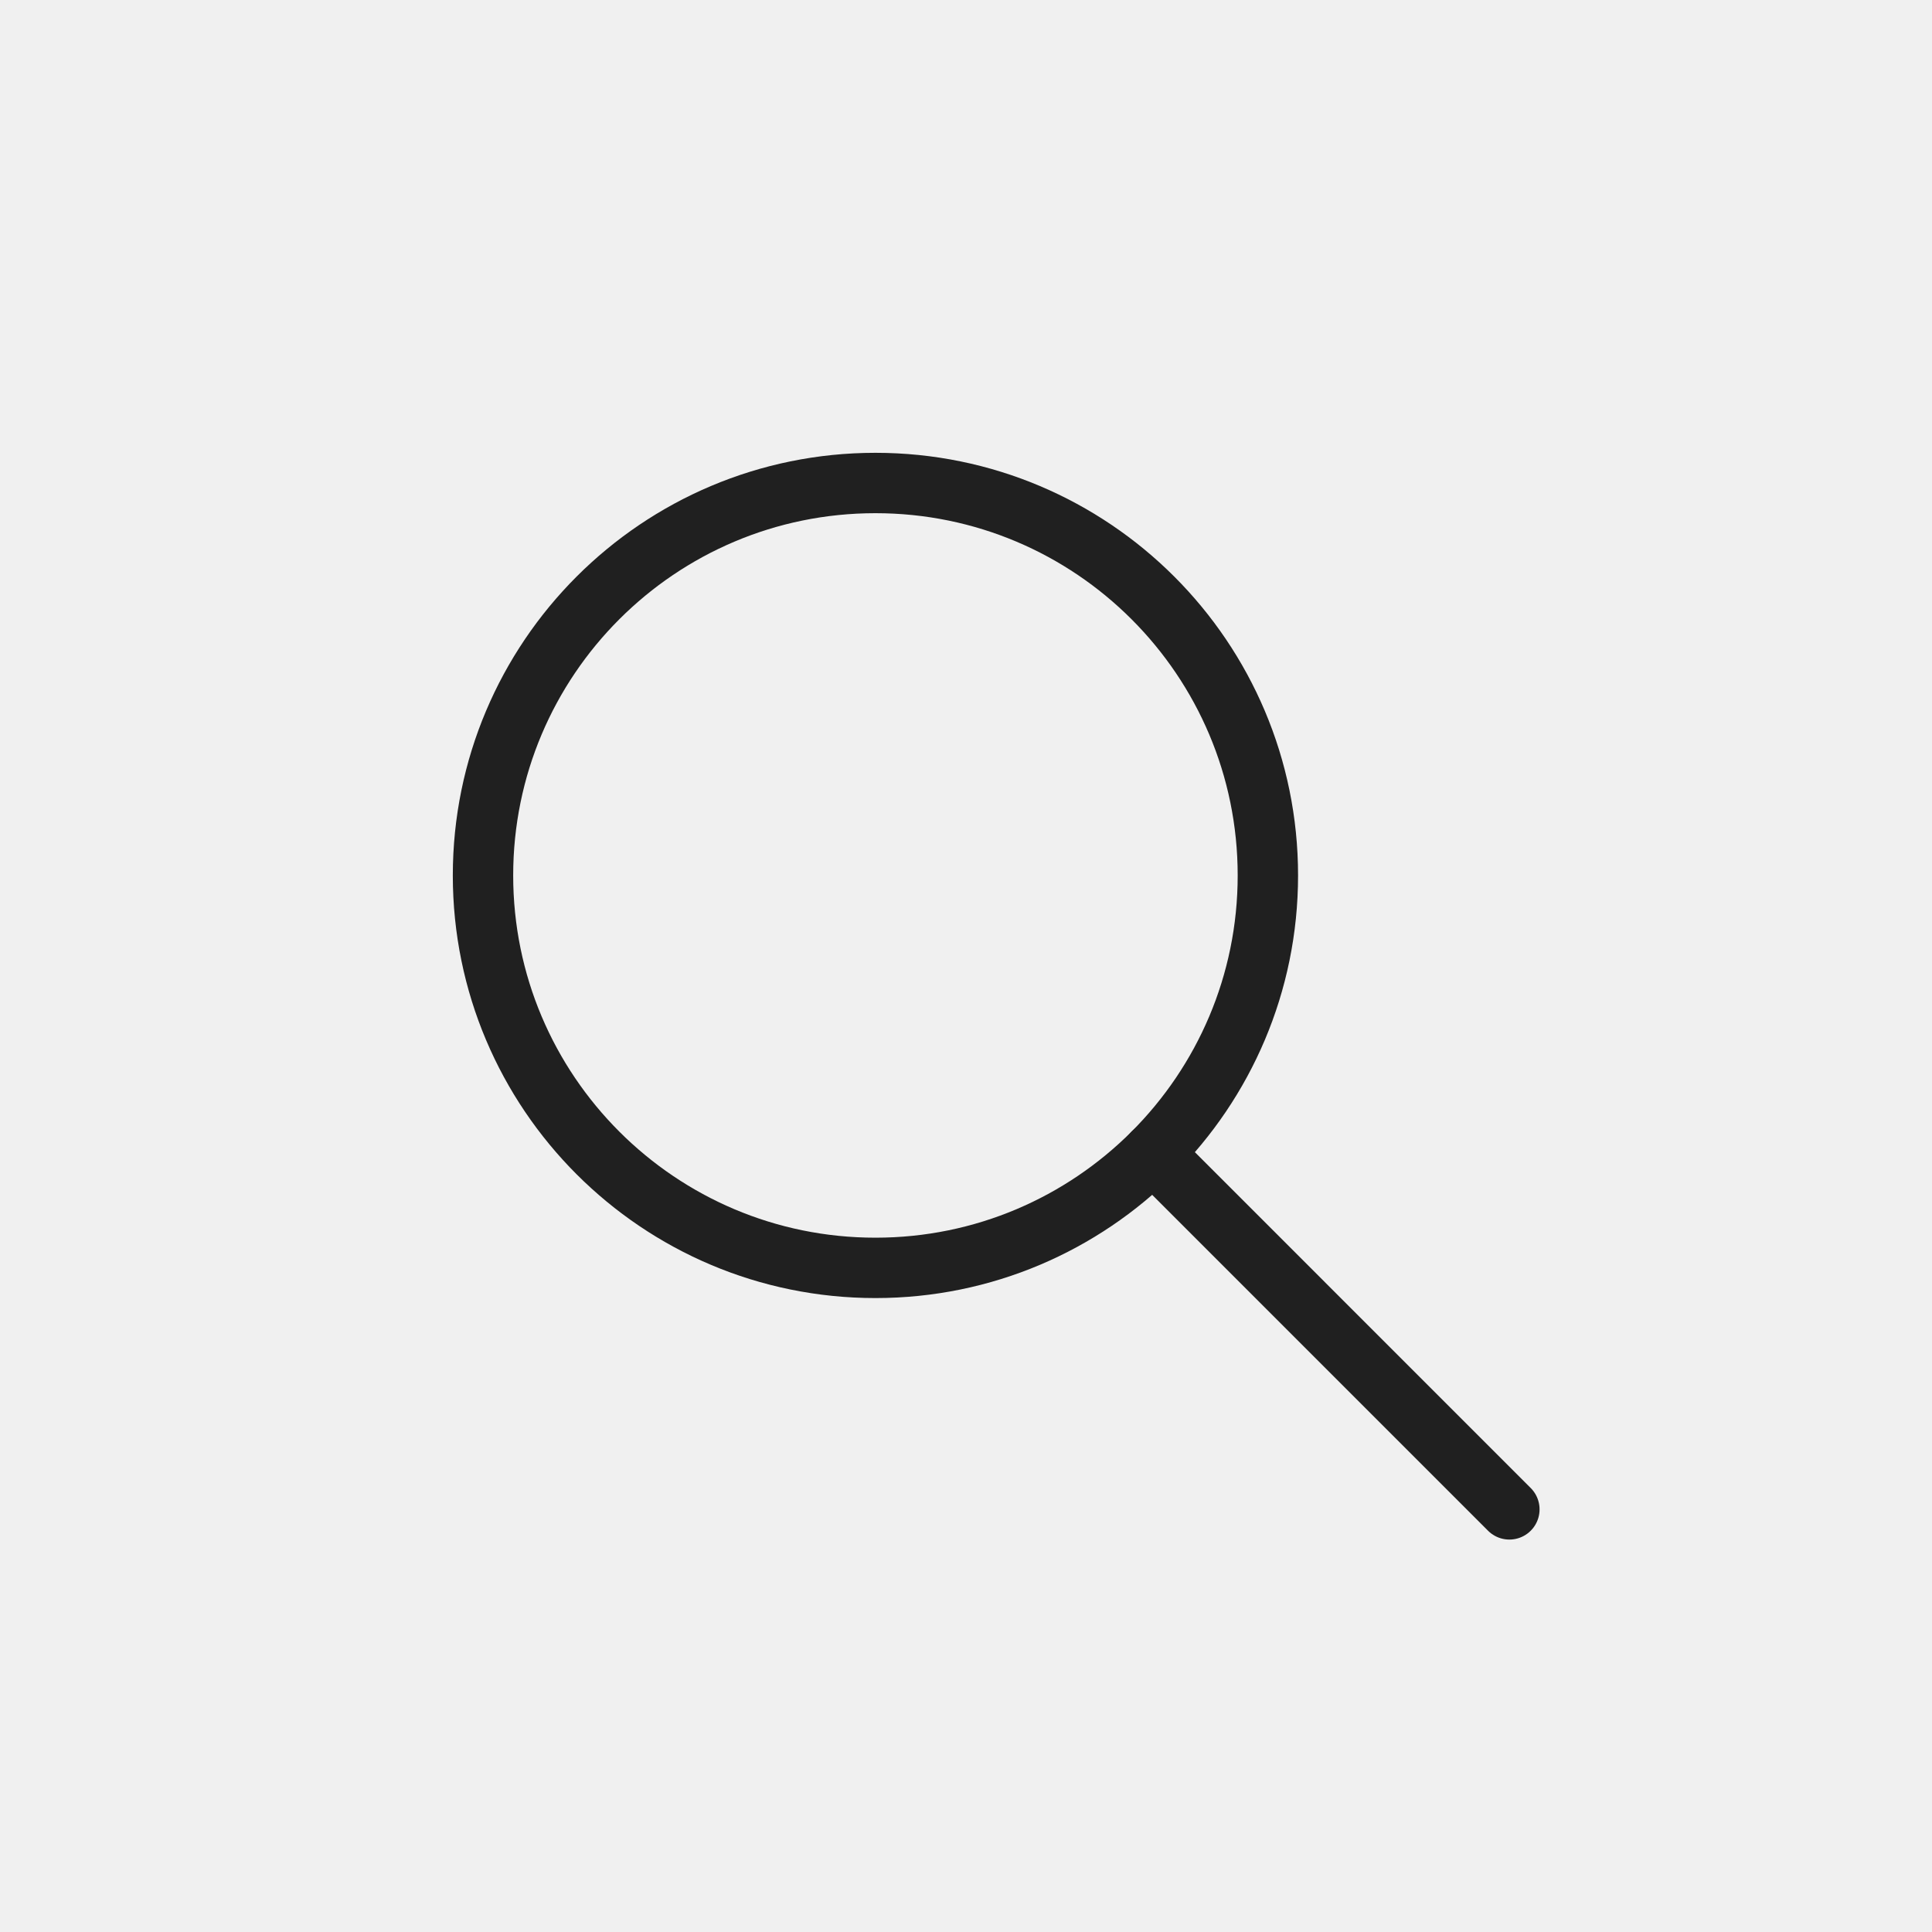
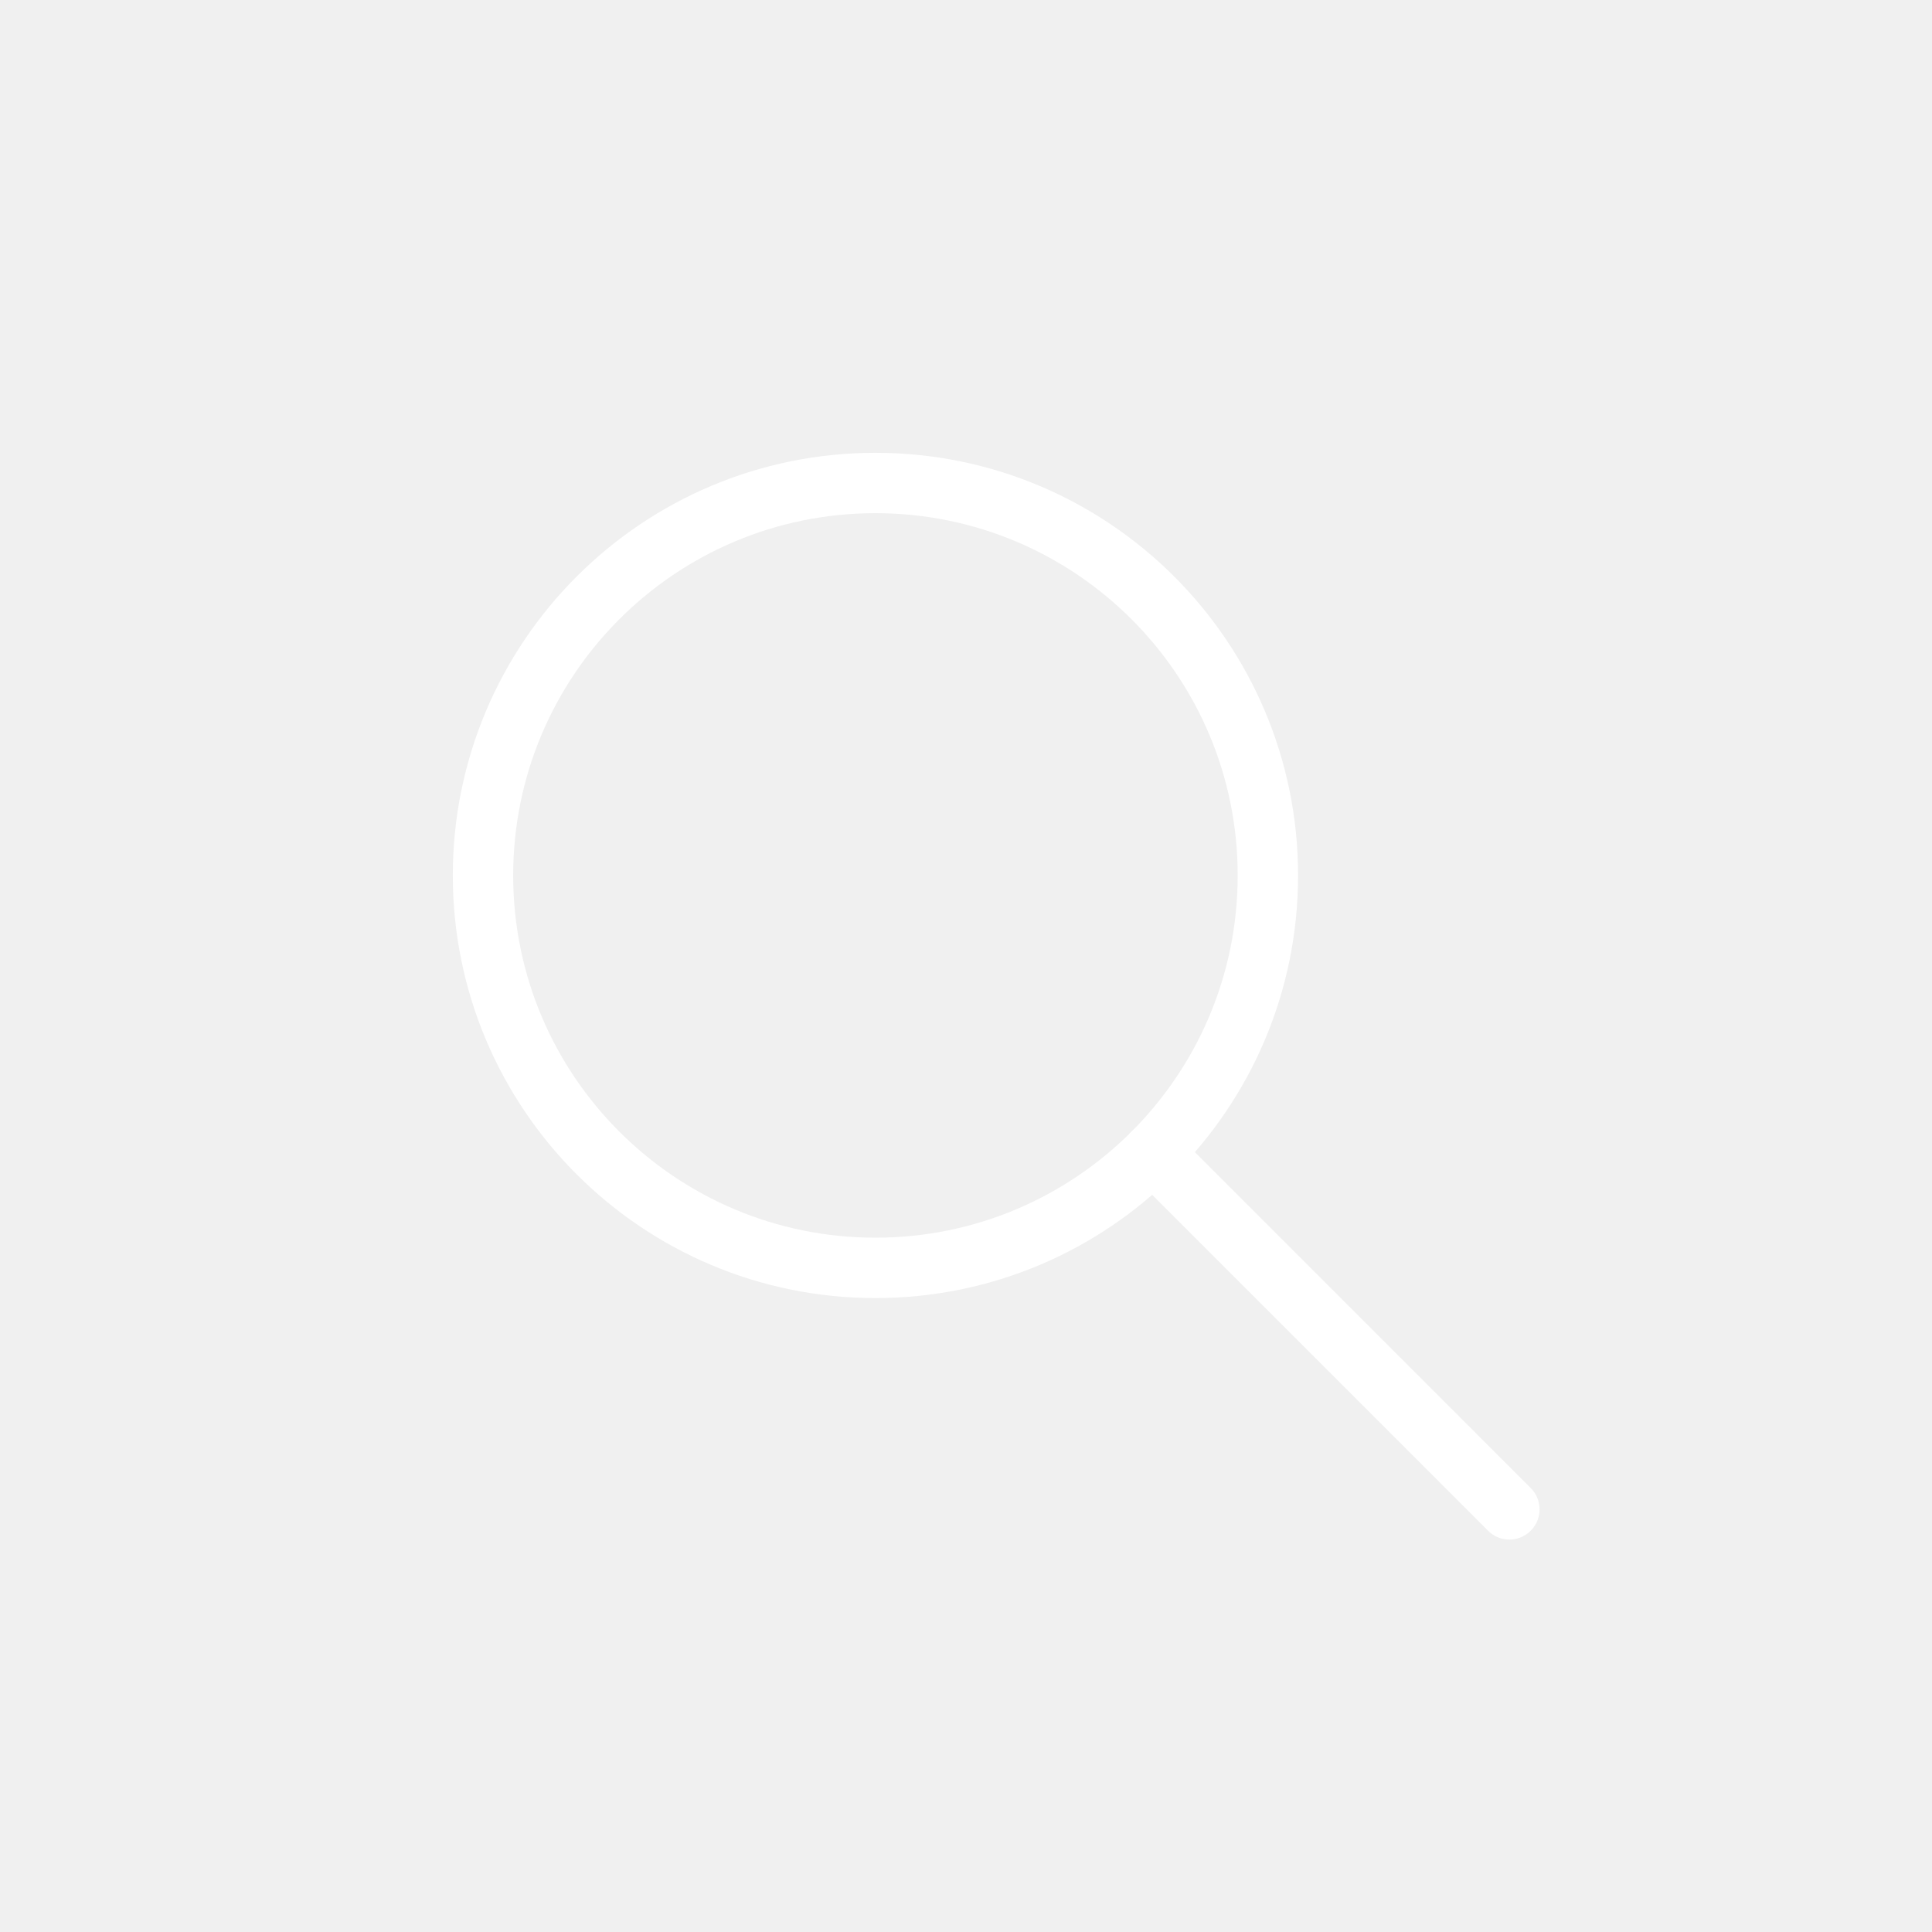
<svg xmlns="http://www.w3.org/2000/svg" viewBox="0 0 64 64" aria-labelledby="title" aria-describedby="desc" role="img">
-   <path data-name="layer2" fill="none" stroke="#202020" stroke-miterlimit="10" stroke-width="2" d="M38.192 38.191L50 50" stroke-linejoin="round" stroke-linecap="round" />
-   <circle data-name="layer1" cx="29" cy="29" r="13" fill="none" stroke="#202020" stroke-miterlimit="10" stroke-width="2" stroke-linejoin="round" stroke-linecap="round" />
+   <path data-name="layer2" fill="none" stroke="#fff" stroke-miterlimit="10" stroke-width="2" d="M38.192 38.191L50 50" stroke-linejoin="round" stroke-linecap="round" />
+   <circle data-name="layer1" cx="29" cy="29" r="13" fill="none" stroke="#fff" stroke-miterlimit="10" stroke-width="2" stroke-linejoin="round" stroke-linecap="round" />
</svg>
